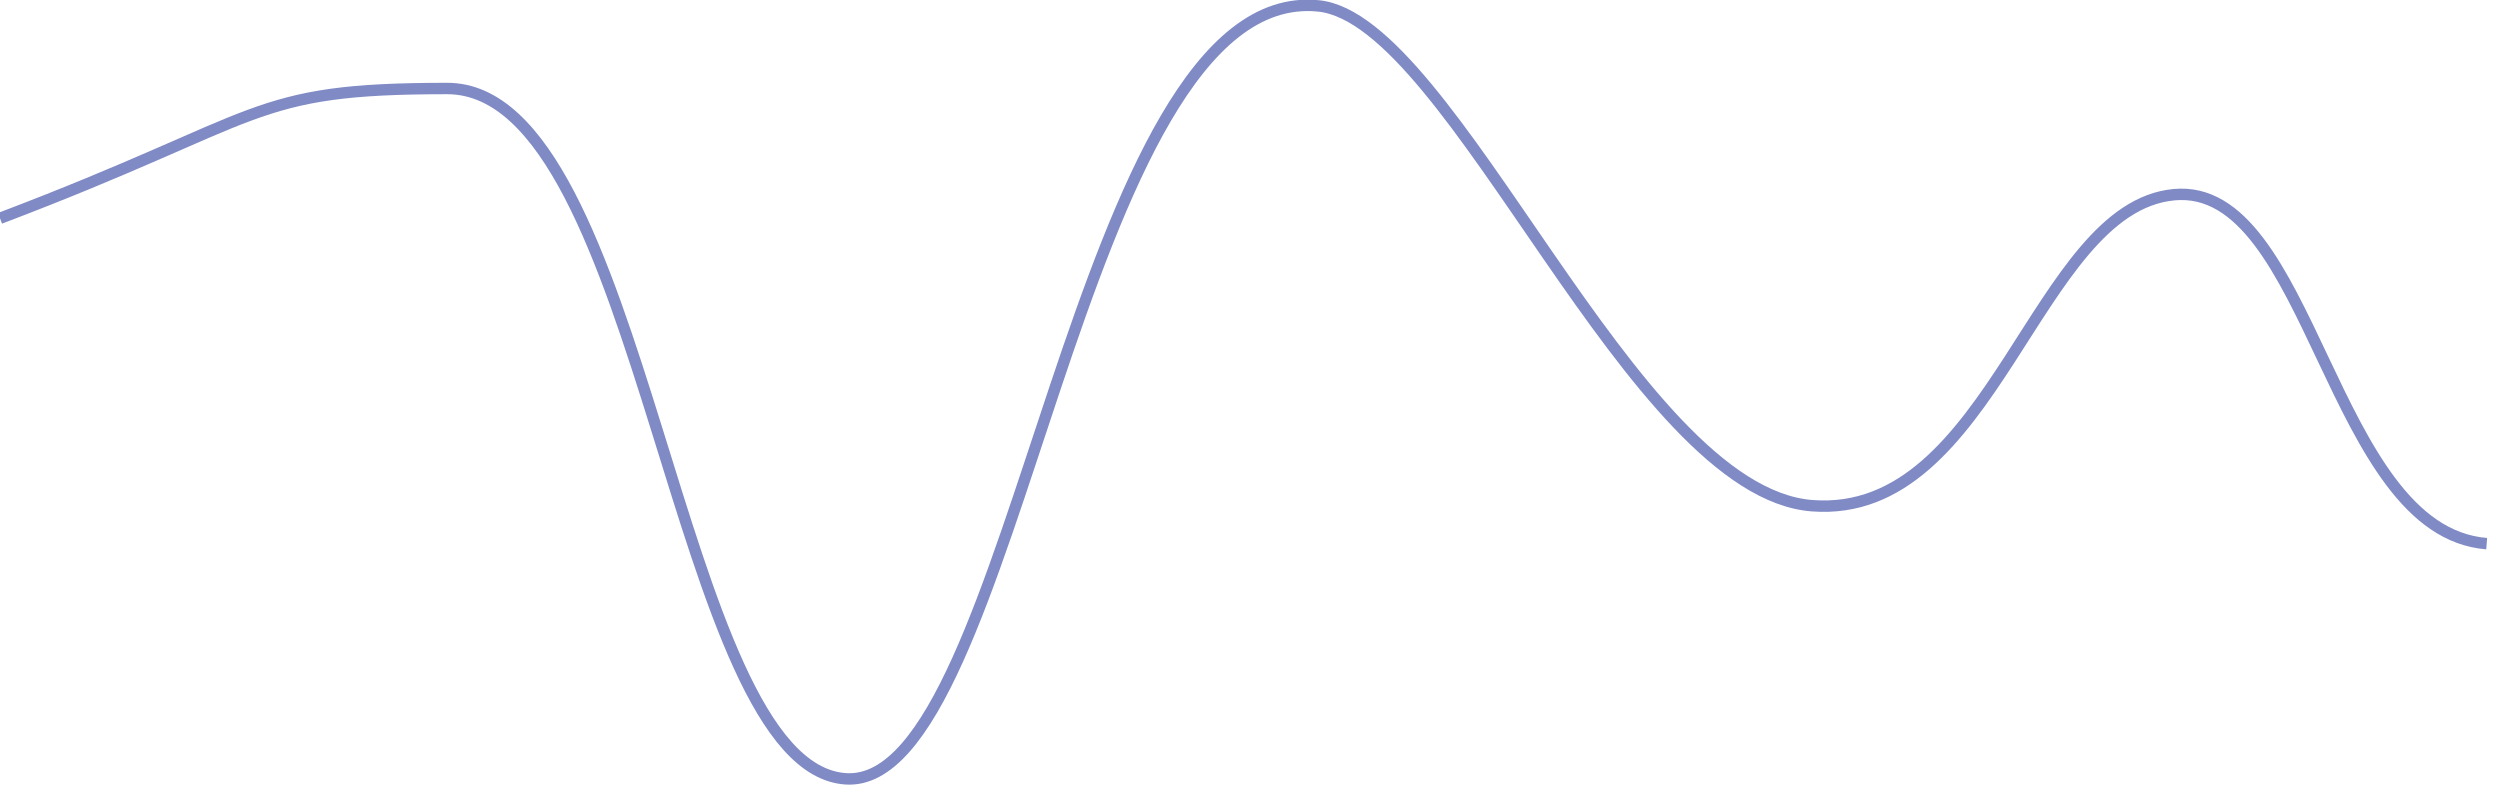
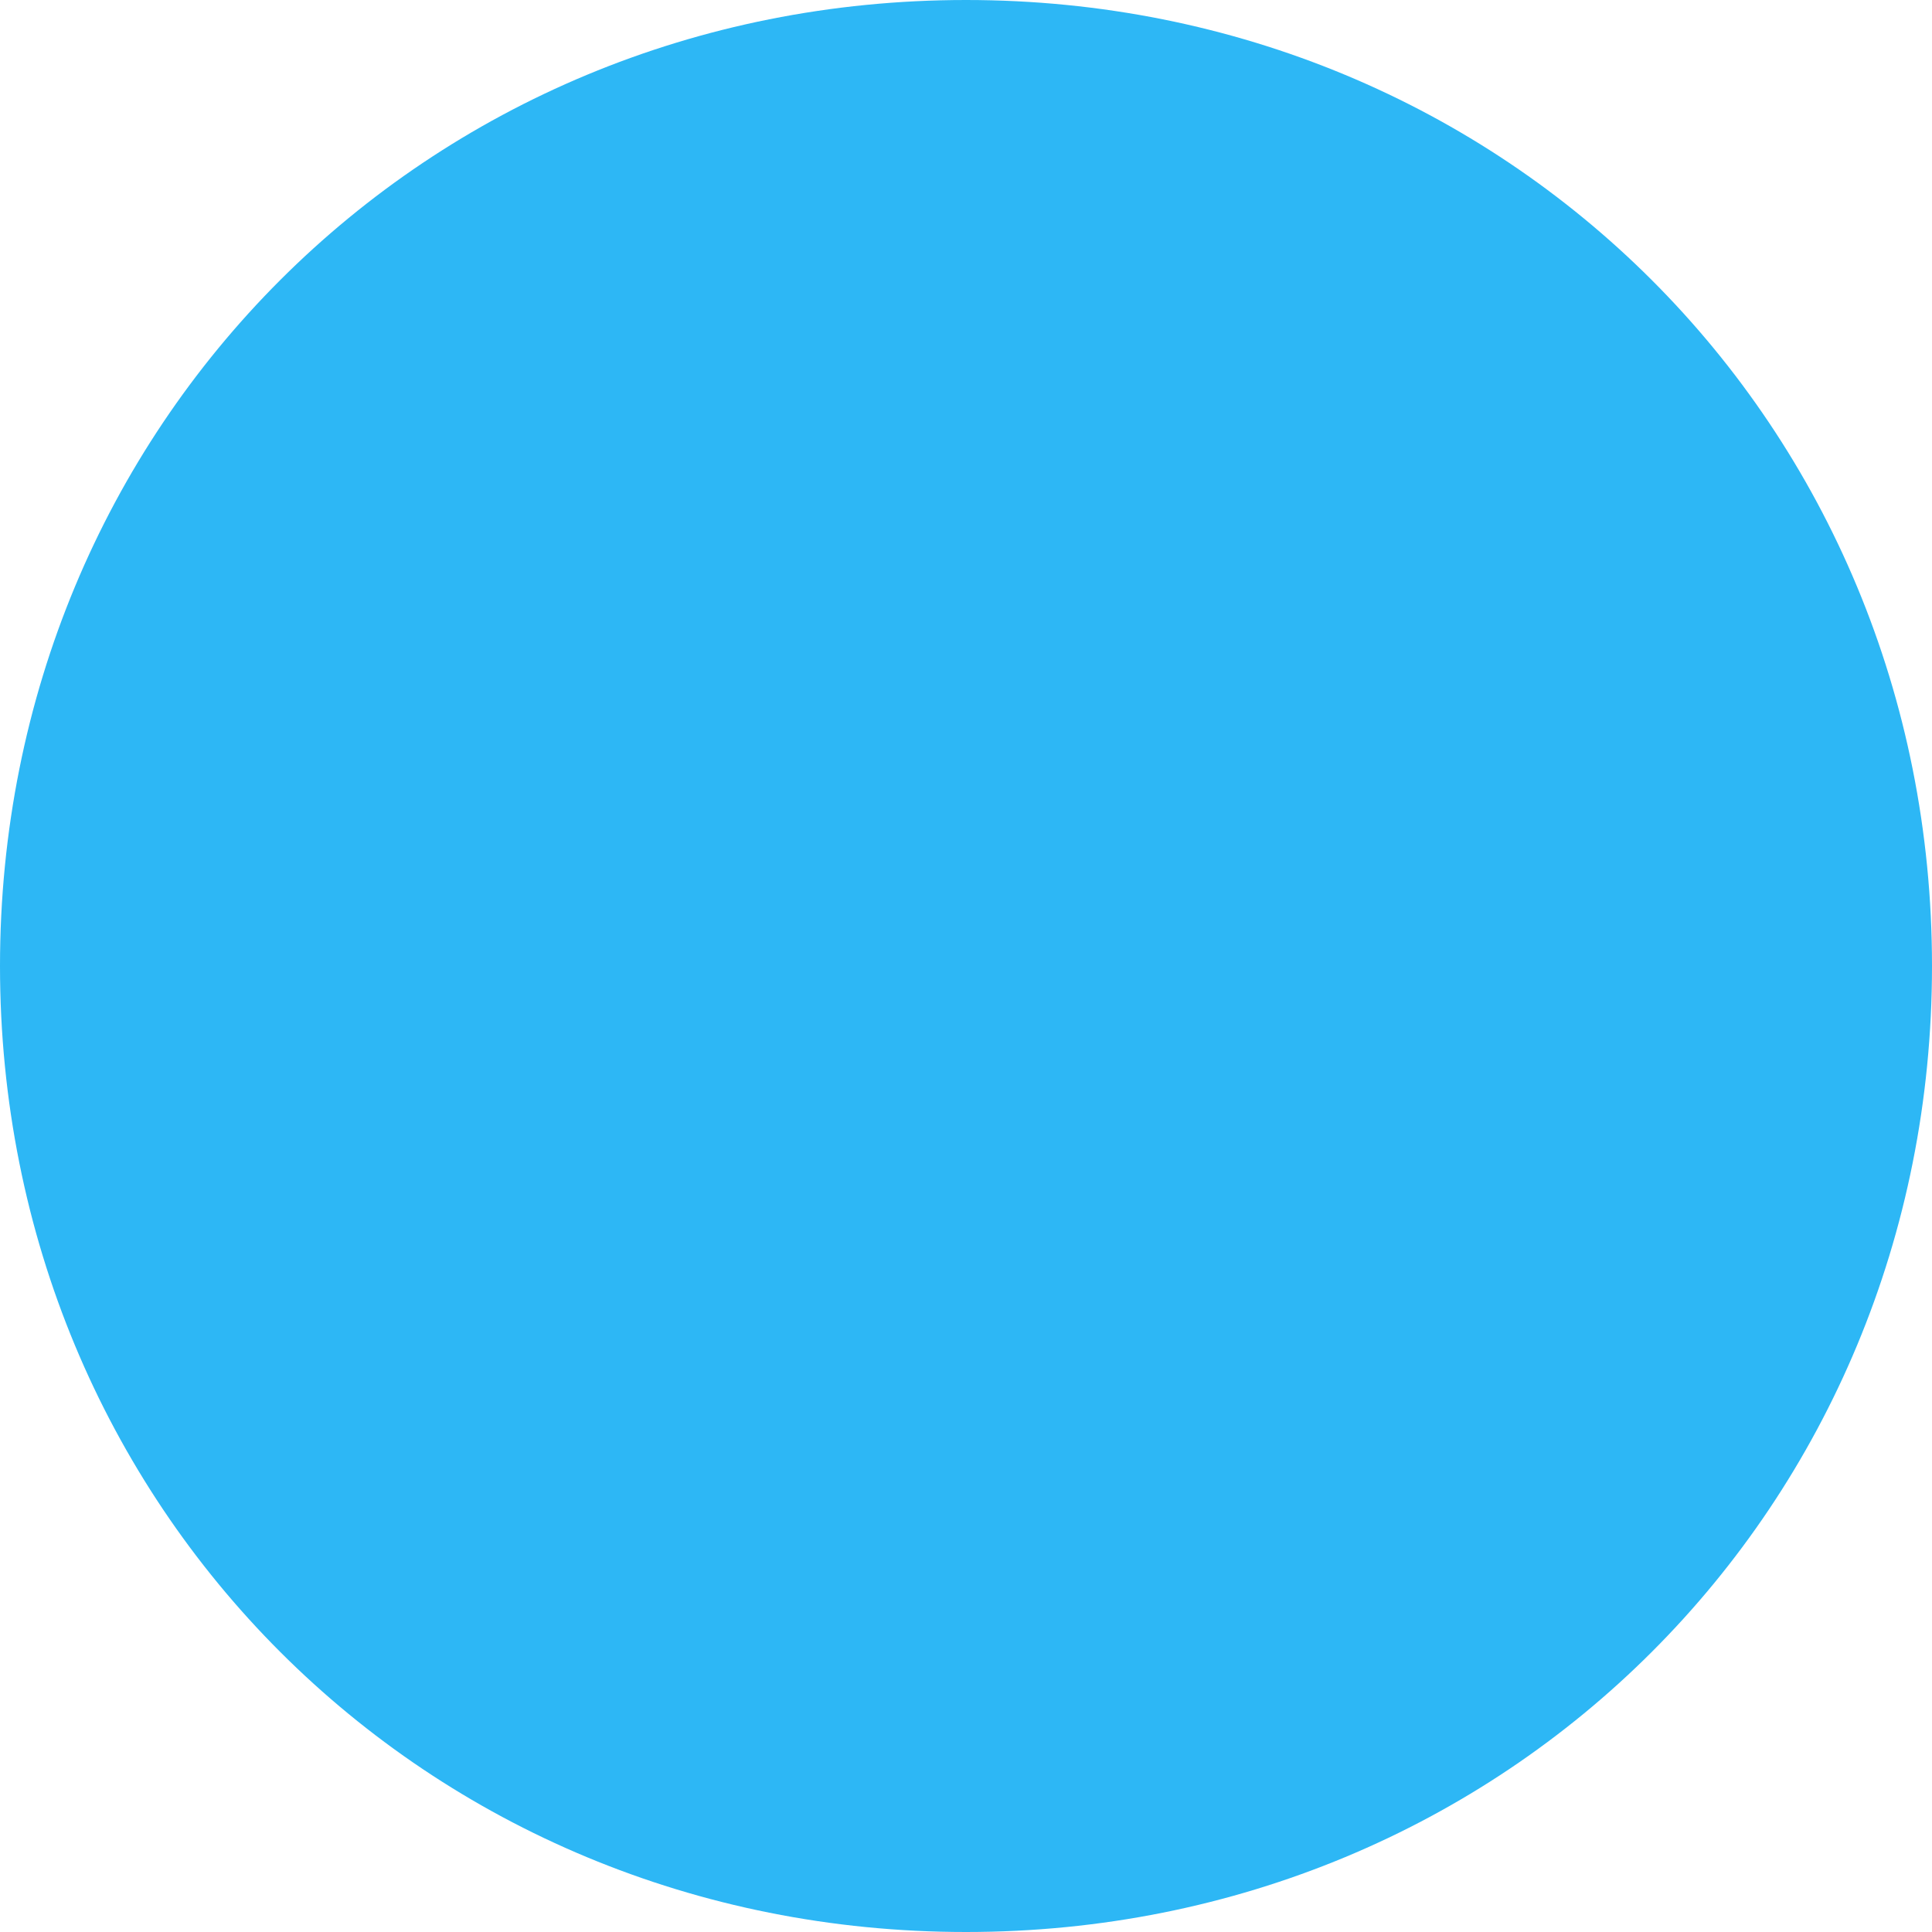
- <svg xmlns="http://www.w3.org/2000/svg" version="1.1" width="219px" height="70px">
-   <g transform="matrix(1 0 0 1 -833 -3547 )">
-     <path d="M 0 19.124  C 23.521 10.198  21.719 7.753  39.175 7.753  C 56.631 7.753  59.047 67.225  74.088 68.225  C 89.128 69.224  94.173 -1.621  115.495 0.517  C 127.349 1.706  142.886 43.104  158.759 44.302  C 174.631 45.499  178.296 18.228  190.424 17.056  C 202.552 15.885  204.087 46.539  217.834 47.624  " stroke-width="1" stroke="#808bc6" fill="none" transform="matrix(1 0 0 1 833 3547 )" />
+ <svg xmlns="http://www.w3.org/2000/svg" version="1.1" width="8px" height="8px">
+   <g transform="matrix(1 0 0 1 -955 -1947 )">
+     <path d="M 959 1947  C 961.24 1947  963 1948.76  963 1951  C 963 1953.24  961.24 1955  959 1955  C 956.76 1955  955 1953.24  955 1951  C 955 1948.76  956.76 1947  959 1947  Z " fill-rule="nonzero" fill="#2db7f5" stroke="none" />
  </g>
</svg>
